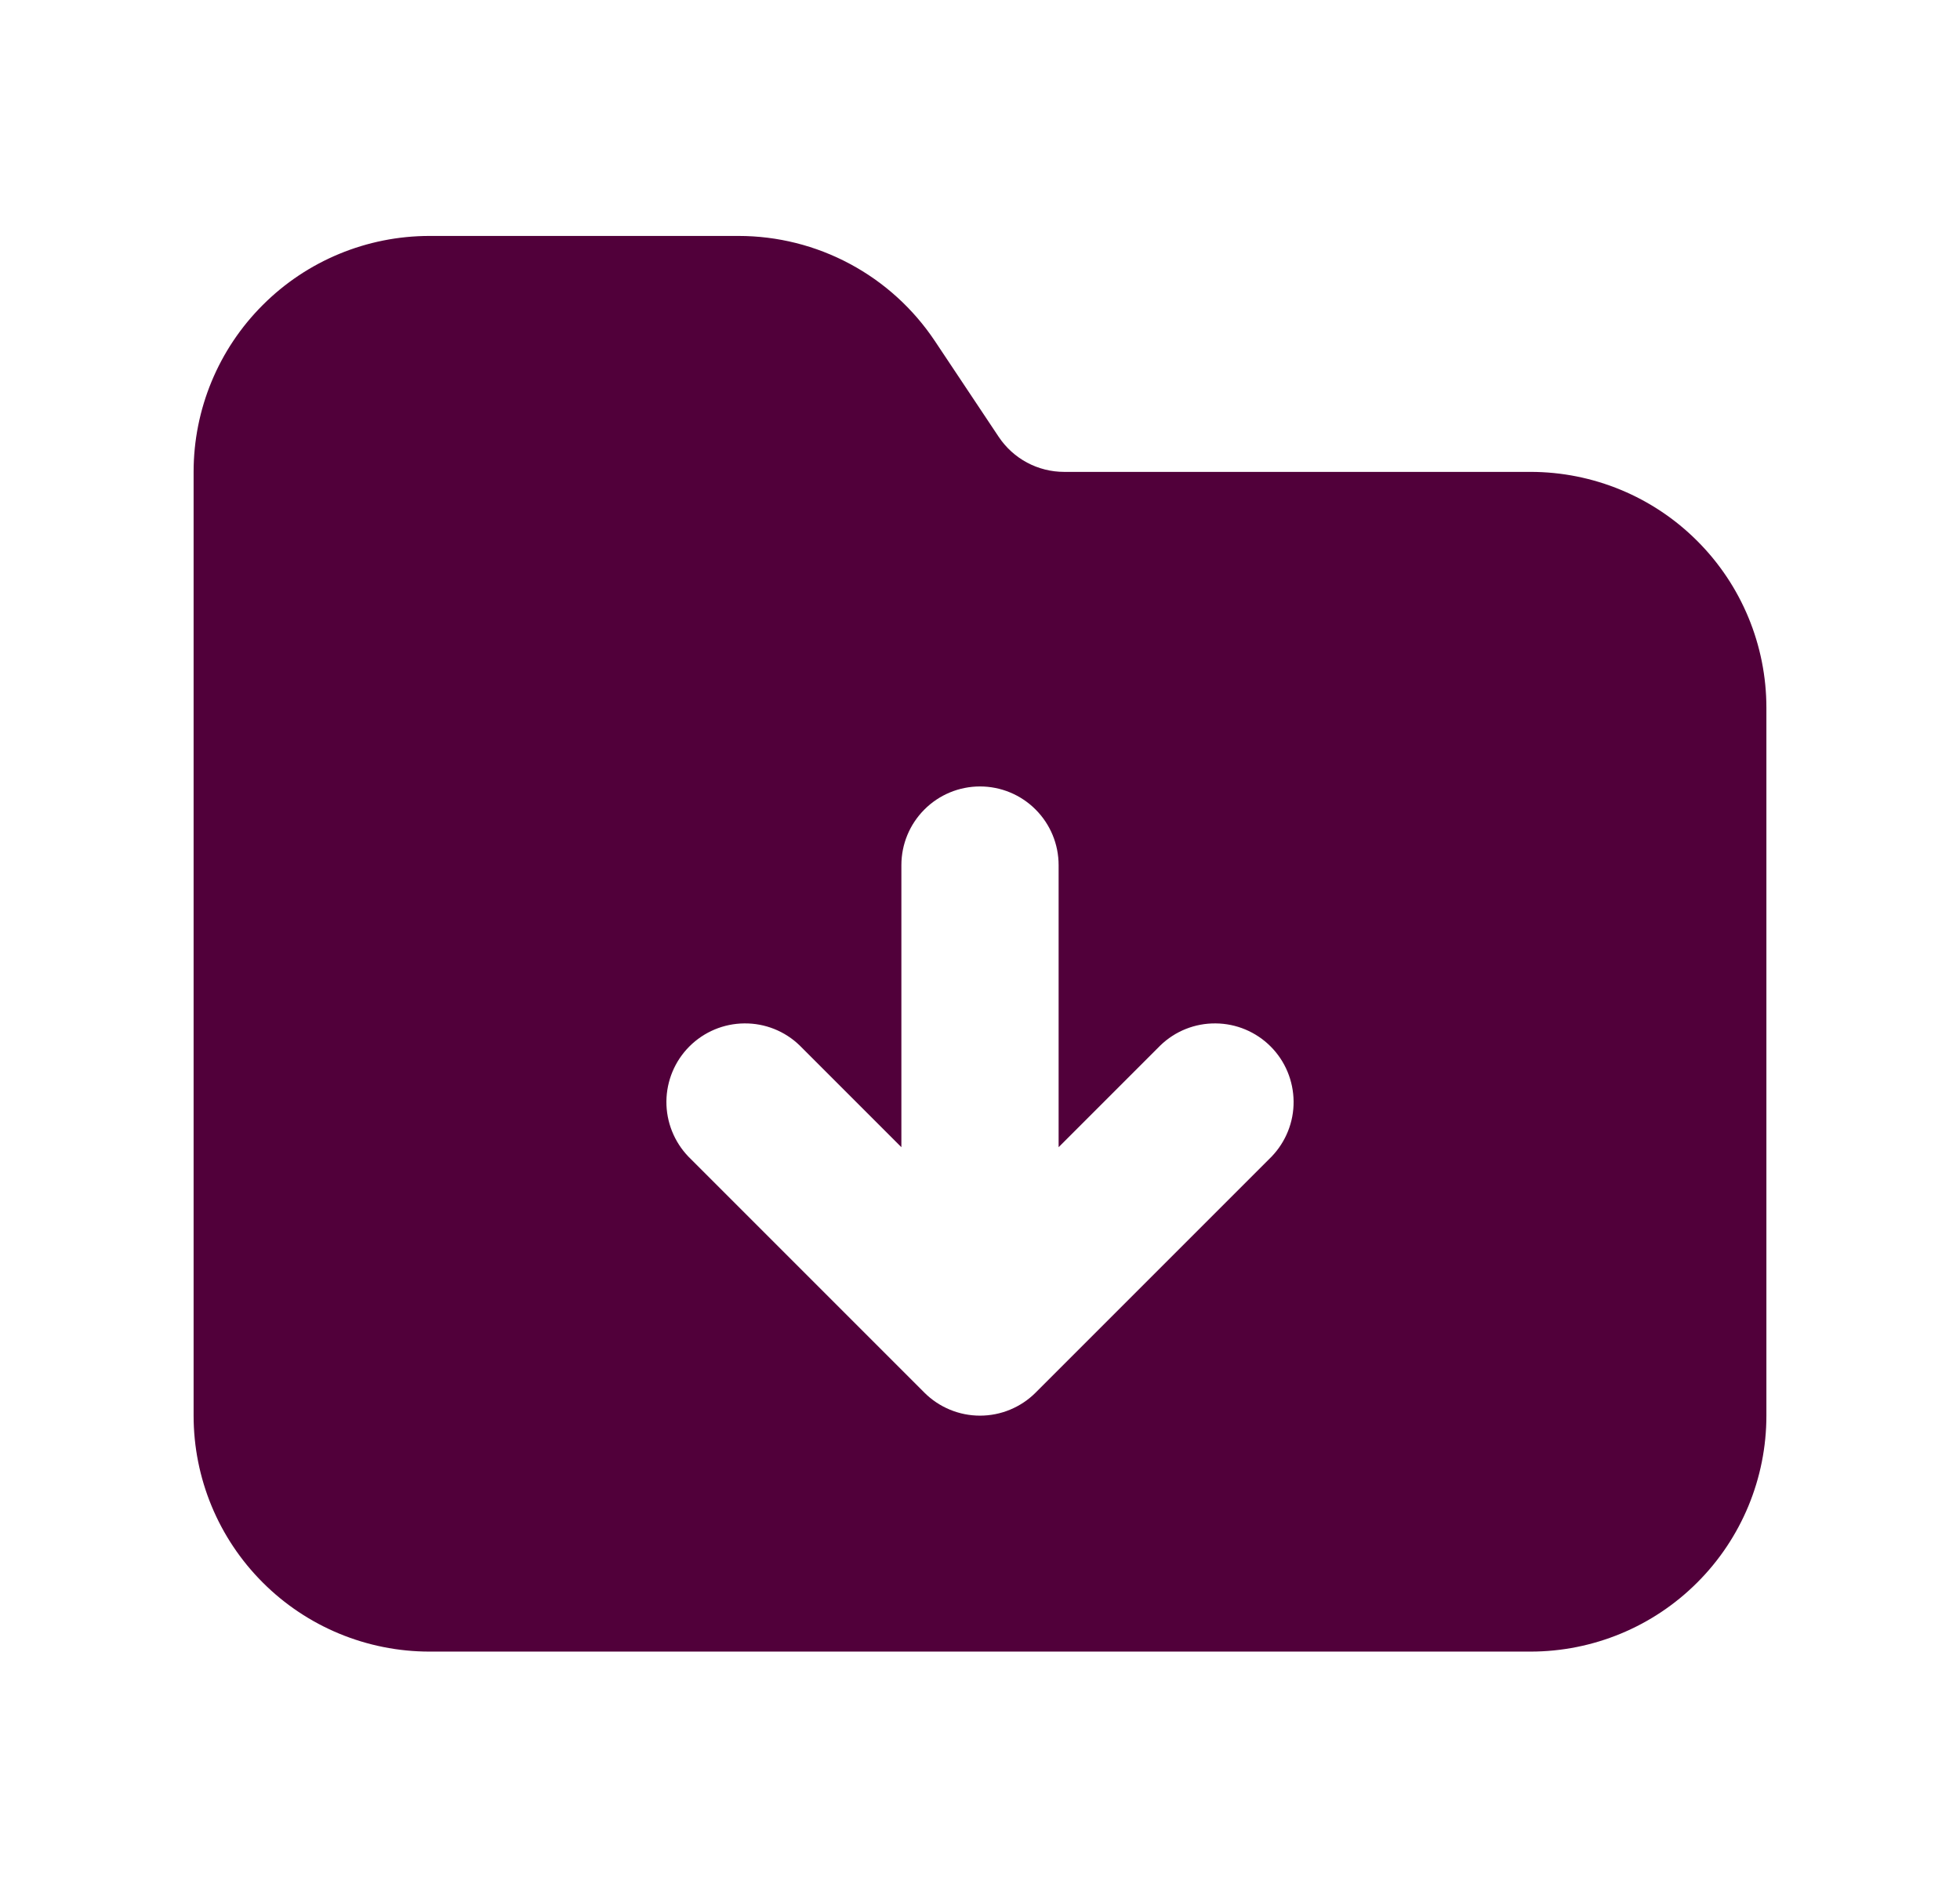
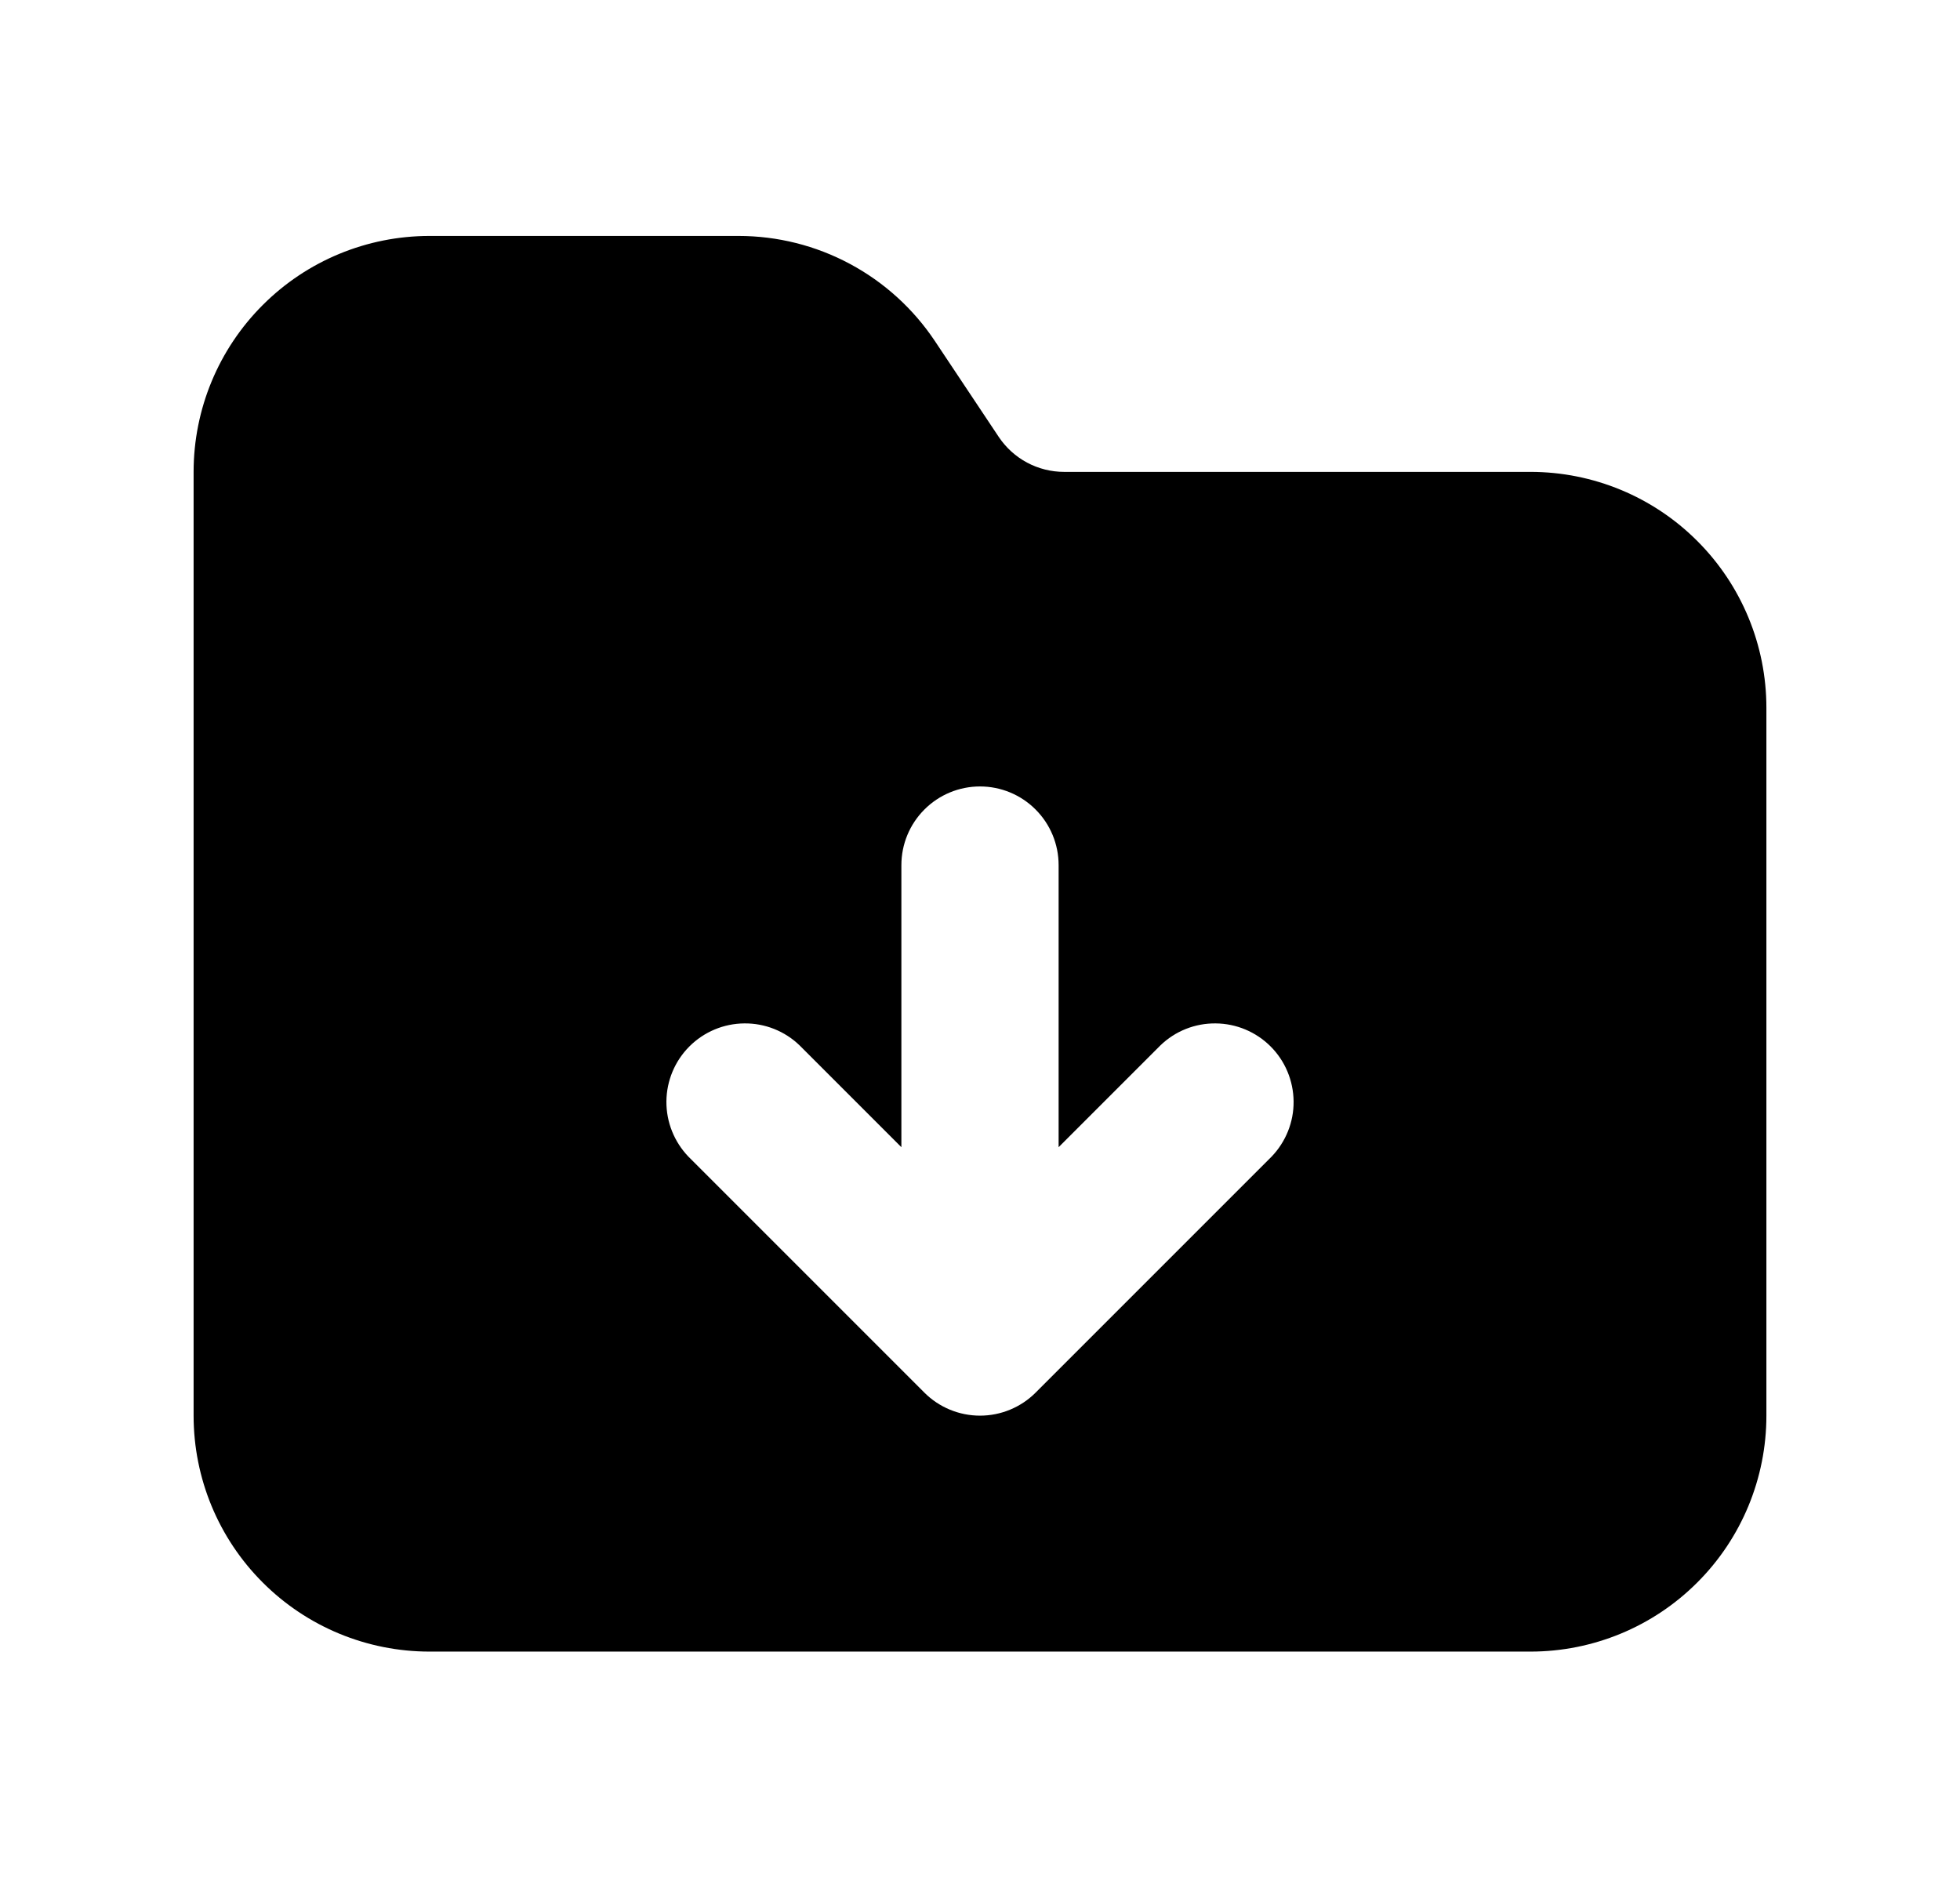
<svg xmlns="http://www.w3.org/2000/svg" width="27" height="26" viewBox="0 0 27 26" fill="none">
-   <path fill-rule="evenodd" clip-rule="evenodd" d="M2.667 6.5C2.667 5.638 3.009 4.811 3.619 4.202C4.228 3.592 5.055 3.25 5.917 3.25H10.174C10.709 3.25 11.236 3.382 11.708 3.635C12.179 3.887 12.581 4.252 12.878 4.697L13.758 6.018C13.857 6.166 13.991 6.288 14.148 6.372C14.305 6.456 14.481 6.5 14.659 6.5H21.083C21.945 6.5 22.772 6.842 23.381 7.452C23.991 8.061 24.333 8.888 24.333 9.75V19.5C24.333 20.362 23.991 21.189 23.381 21.798C22.772 22.408 21.945 22.75 21.083 22.75H5.917C5.055 22.75 4.228 22.408 3.619 21.798C3.009 21.189 2.667 20.362 2.667 19.5V6.5ZM14.583 11.917C14.583 11.629 14.469 11.354 14.266 11.151C14.063 10.947 13.787 10.833 13.5 10.833C13.213 10.833 12.937 10.947 12.734 11.151C12.531 11.354 12.417 11.629 12.417 11.917V15.802L11.016 14.401C10.812 14.203 10.538 14.094 10.254 14.097C9.97 14.099 9.698 14.213 9.497 14.414C9.296 14.615 9.183 14.886 9.18 15.171C9.178 15.455 9.287 15.728 9.484 15.933L12.734 19.183C12.937 19.386 13.213 19.5 13.5 19.5C13.787 19.5 14.063 19.386 14.266 19.183L17.516 15.933C17.713 15.728 17.823 15.455 17.82 15.171C17.817 14.886 17.704 14.615 17.503 14.414C17.302 14.213 17.03 14.099 16.746 14.097C16.462 14.094 16.188 14.203 15.984 14.401L14.583 15.802V11.917Z" fill="#51003A" />
+   <path fill-rule="evenodd" clip-rule="evenodd" d="M2.667 6.5C2.667 5.638 3.009 4.811 3.619 4.202C4.228 3.592 5.055 3.25 5.917 3.25H10.174C10.709 3.25 11.236 3.382 11.708 3.635C12.179 3.887 12.581 4.252 12.878 4.697L13.758 6.018C13.857 6.166 13.991 6.288 14.148 6.372C14.305 6.456 14.481 6.5 14.659 6.5H21.083C21.945 6.5 22.772 6.842 23.381 7.452C23.991 8.061 24.333 8.888 24.333 9.75V19.5C24.333 20.362 23.991 21.189 23.381 21.798C22.772 22.408 21.945 22.75 21.083 22.75H5.917C5.055 22.75 4.228 22.408 3.619 21.798C3.009 21.189 2.667 20.362 2.667 19.5V6.5ZM14.583 11.917C14.583 11.629 14.469 11.354 14.266 11.151C14.063 10.947 13.787 10.833 13.5 10.833C13.213 10.833 12.937 10.947 12.734 11.151C12.531 11.354 12.417 11.629 12.417 11.917V15.802L11.016 14.401C10.812 14.203 10.538 14.094 10.254 14.097C9.97 14.099 9.698 14.213 9.497 14.414C9.296 14.615 9.183 14.886 9.18 15.171C9.178 15.455 9.287 15.728 9.484 15.933L12.734 19.183C12.937 19.386 13.213 19.5 13.5 19.5C13.787 19.5 14.063 19.386 14.266 19.183L17.516 15.933C17.713 15.728 17.823 15.455 17.82 15.171C17.817 14.886 17.704 14.615 17.503 14.414C17.302 14.213 17.03 14.099 16.746 14.097C16.462 14.094 16.188 14.203 15.984 14.401L14.583 15.802V11.917Z" fill="currentcolor" />
</svg>
